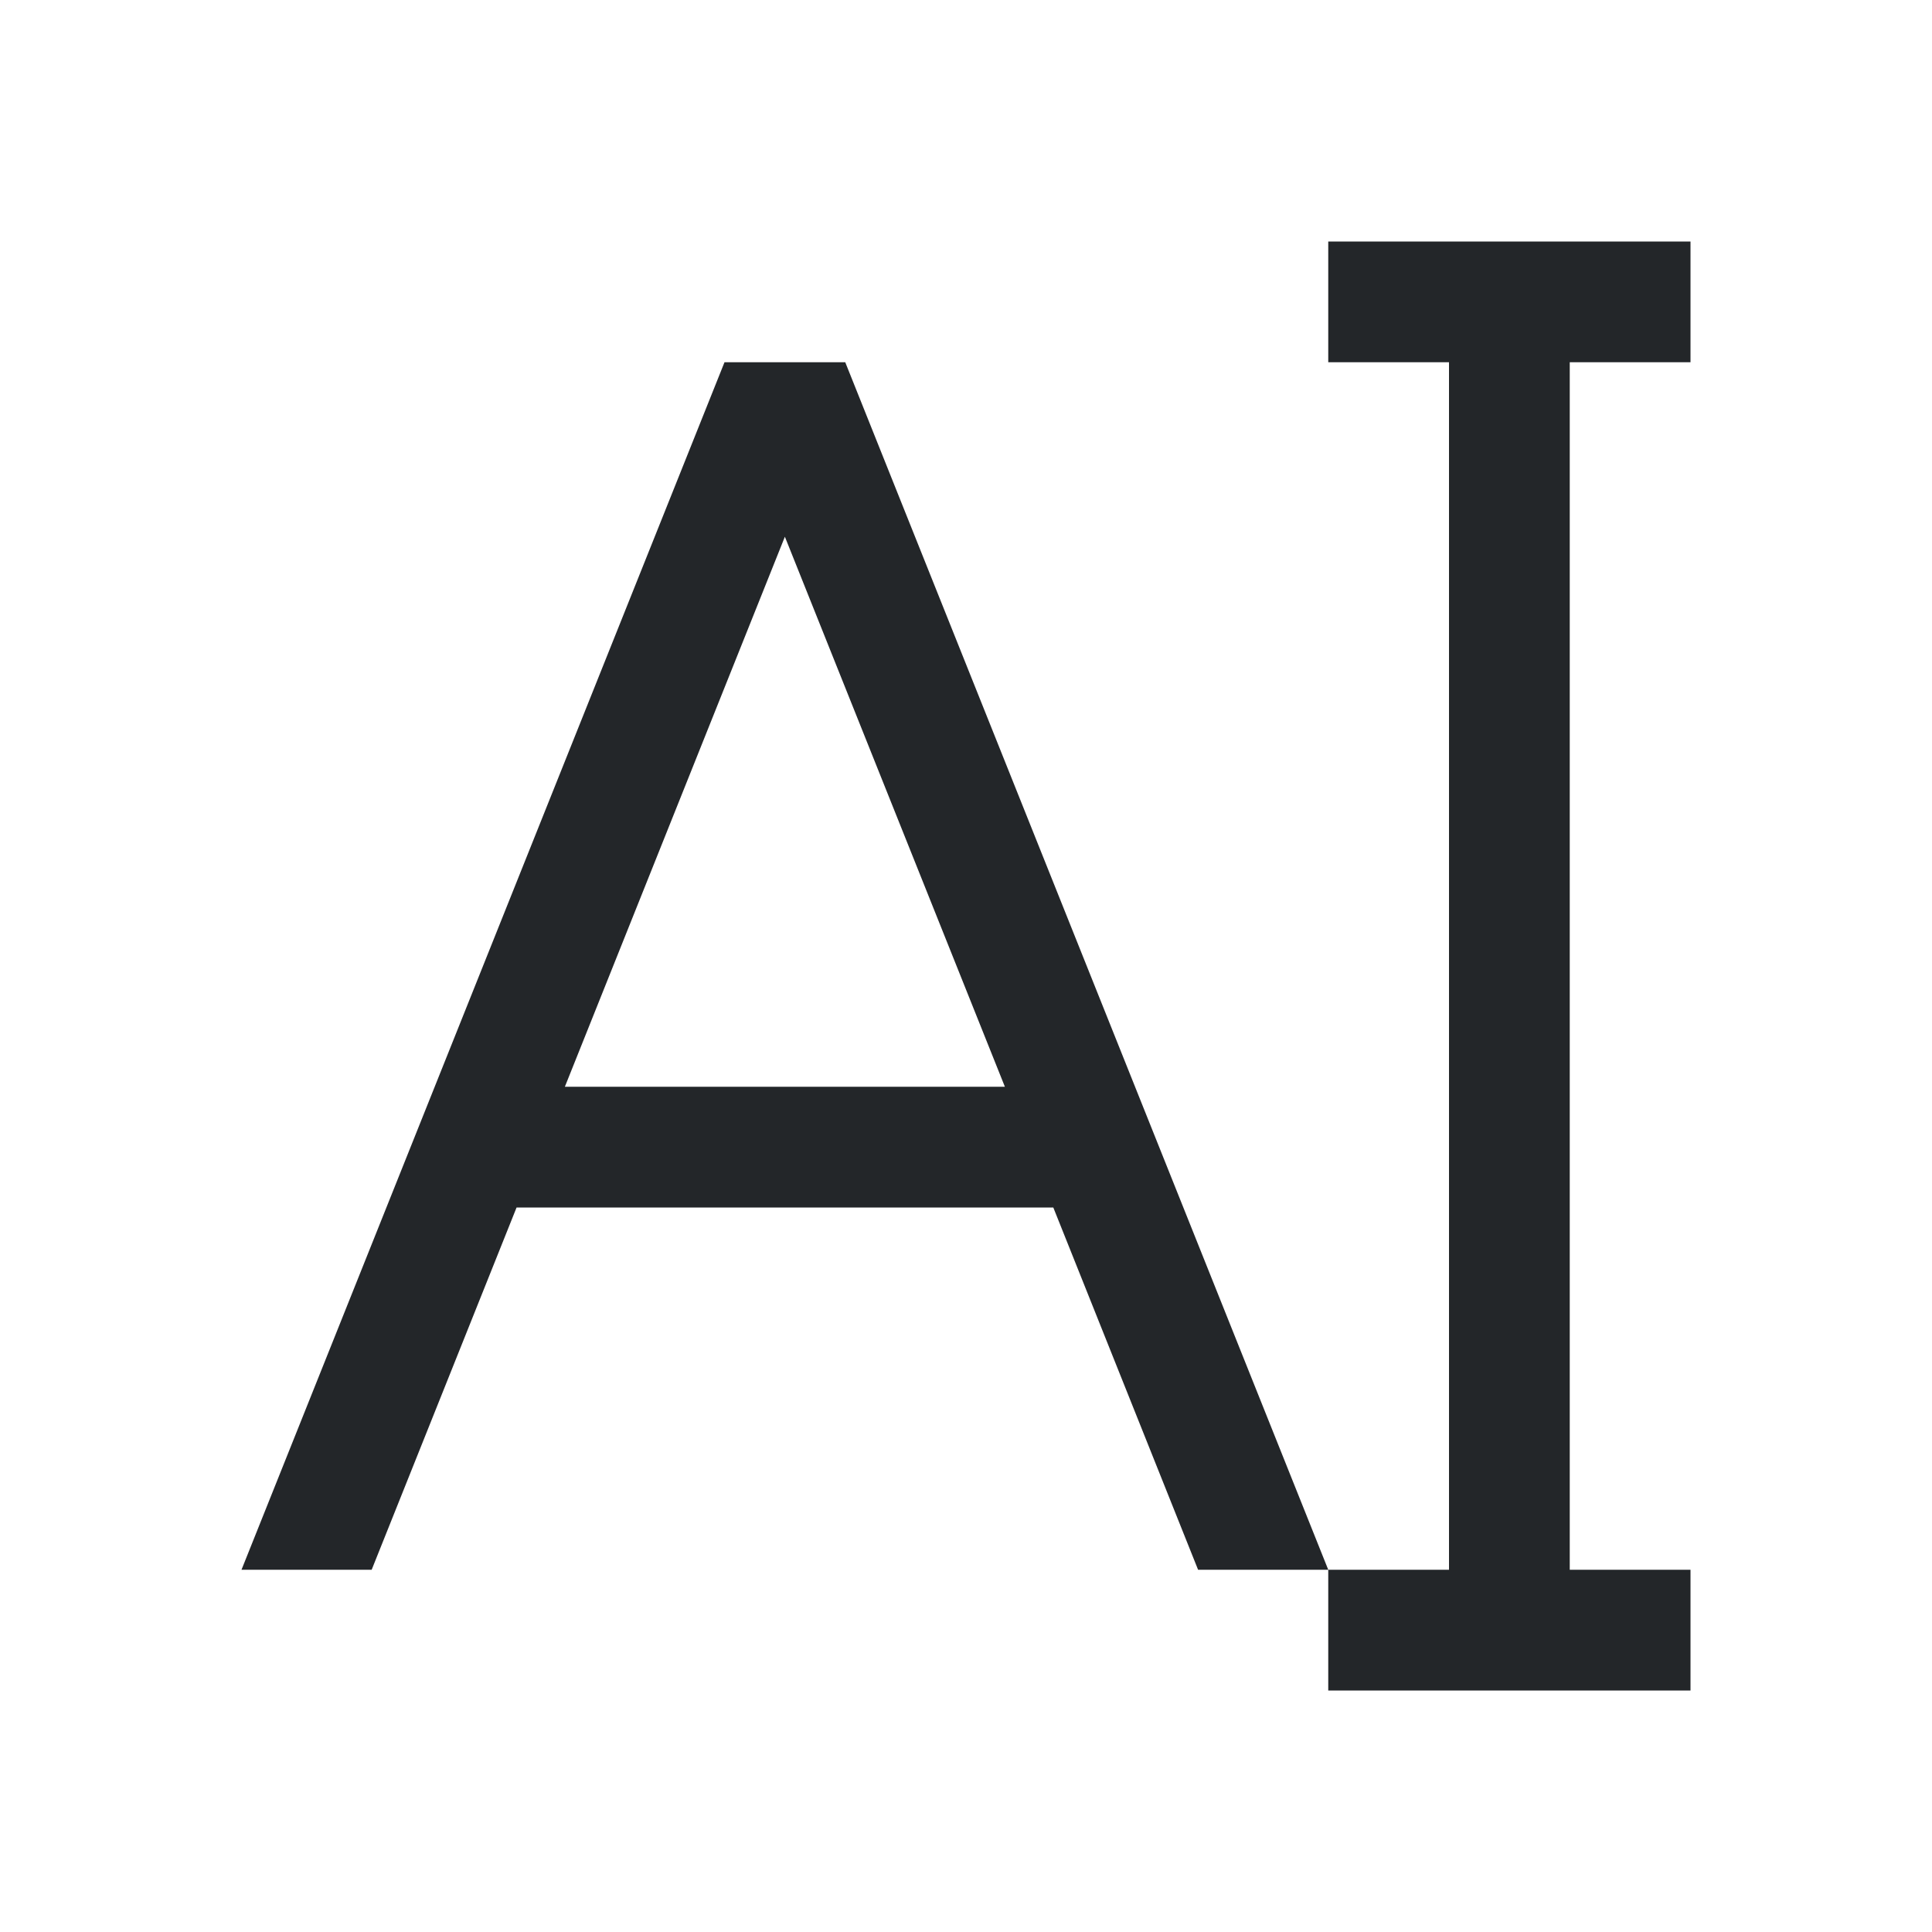
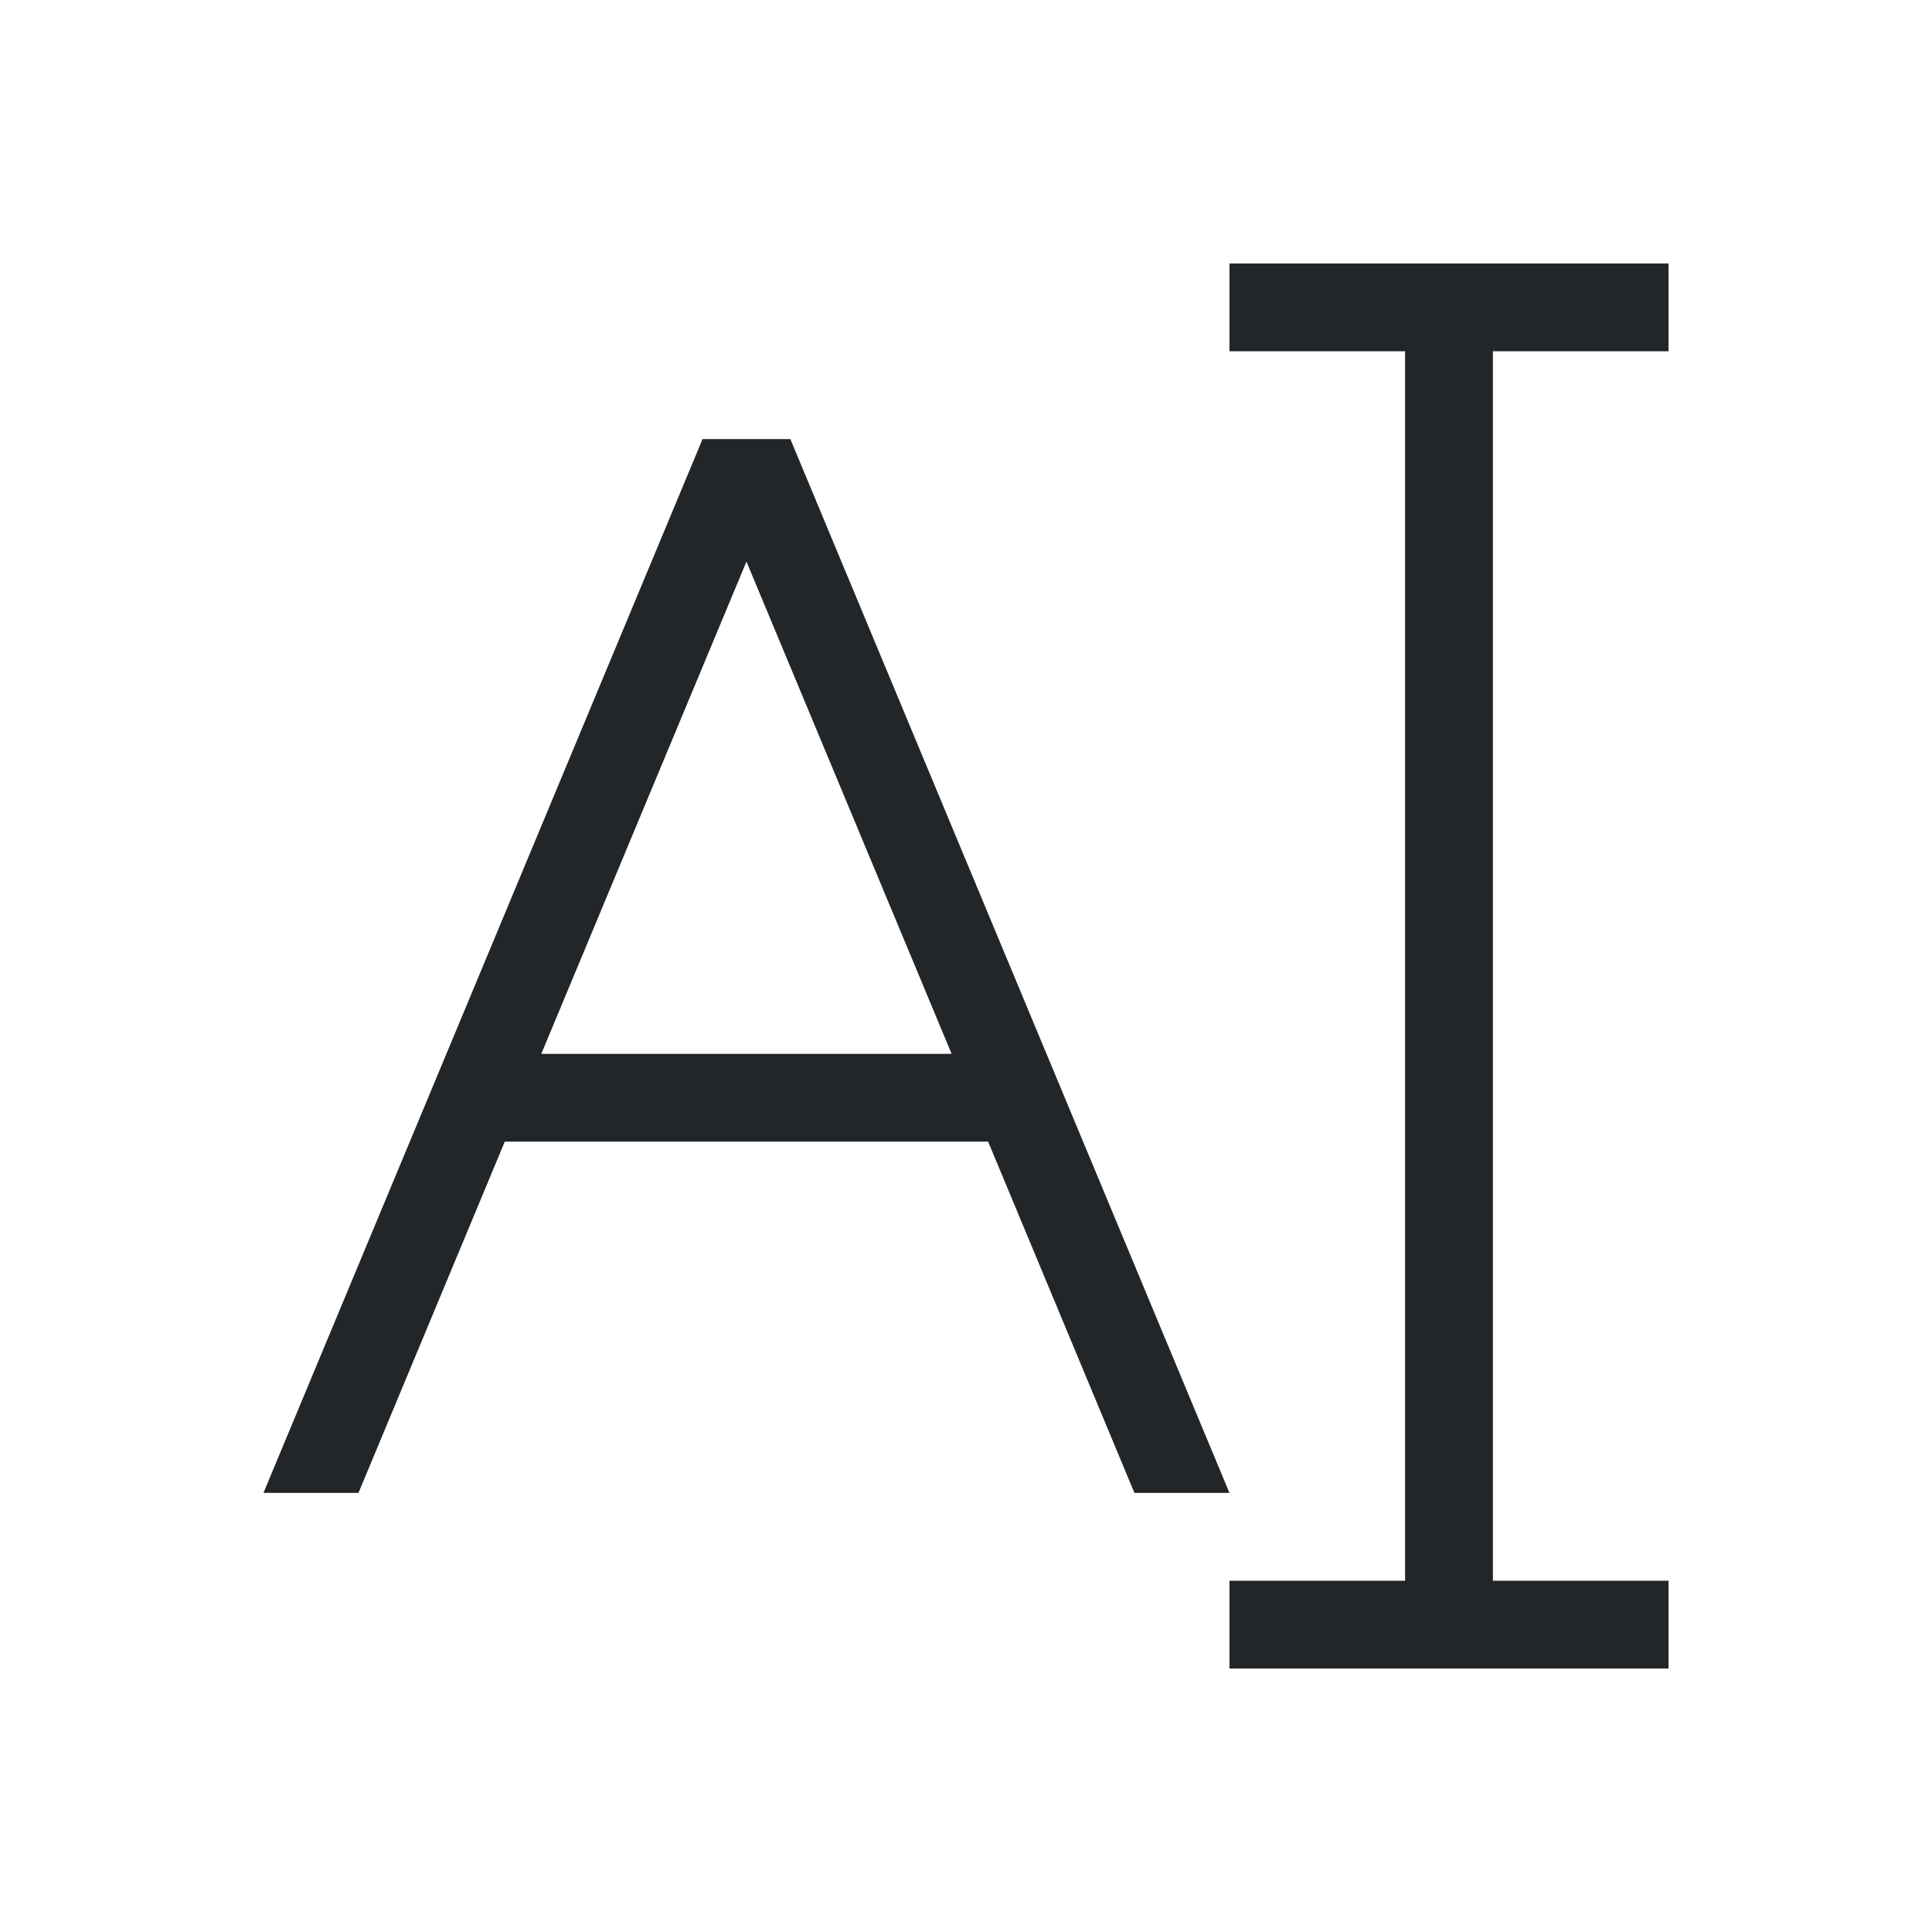
- <svg xmlns="http://www.w3.org/2000/svg" viewBox="0 0 16 16">
+ <svg xmlns="http://www.w3.org/2000/svg" height="22" width="22">
  <style type="text/css" id="current-color-scheme">
        .ColorScheme-Text {
            color:#232629;
        }
    </style>
-   <path d="M11 2v1h1v10h-1v1h3v-1h-1V3h1V2zM6 3L2 13h1.078l1.2-3h4.445l1.199 3H11L7 3zm.5 1.445L8.322 9H4.678z" class="ColorScheme-Text" fill="currentColor" />
+   <path d="M14 3v1h2v14h-2v1h5v-1h-2V4h2V3zM8 5L3 17h1.082l1.666-4h5.504l1.666 4H14L9 5zm.5 1.395L10.836 12H6.164z" class="ColorScheme-Text" fill="currentColor" />
</svg>
